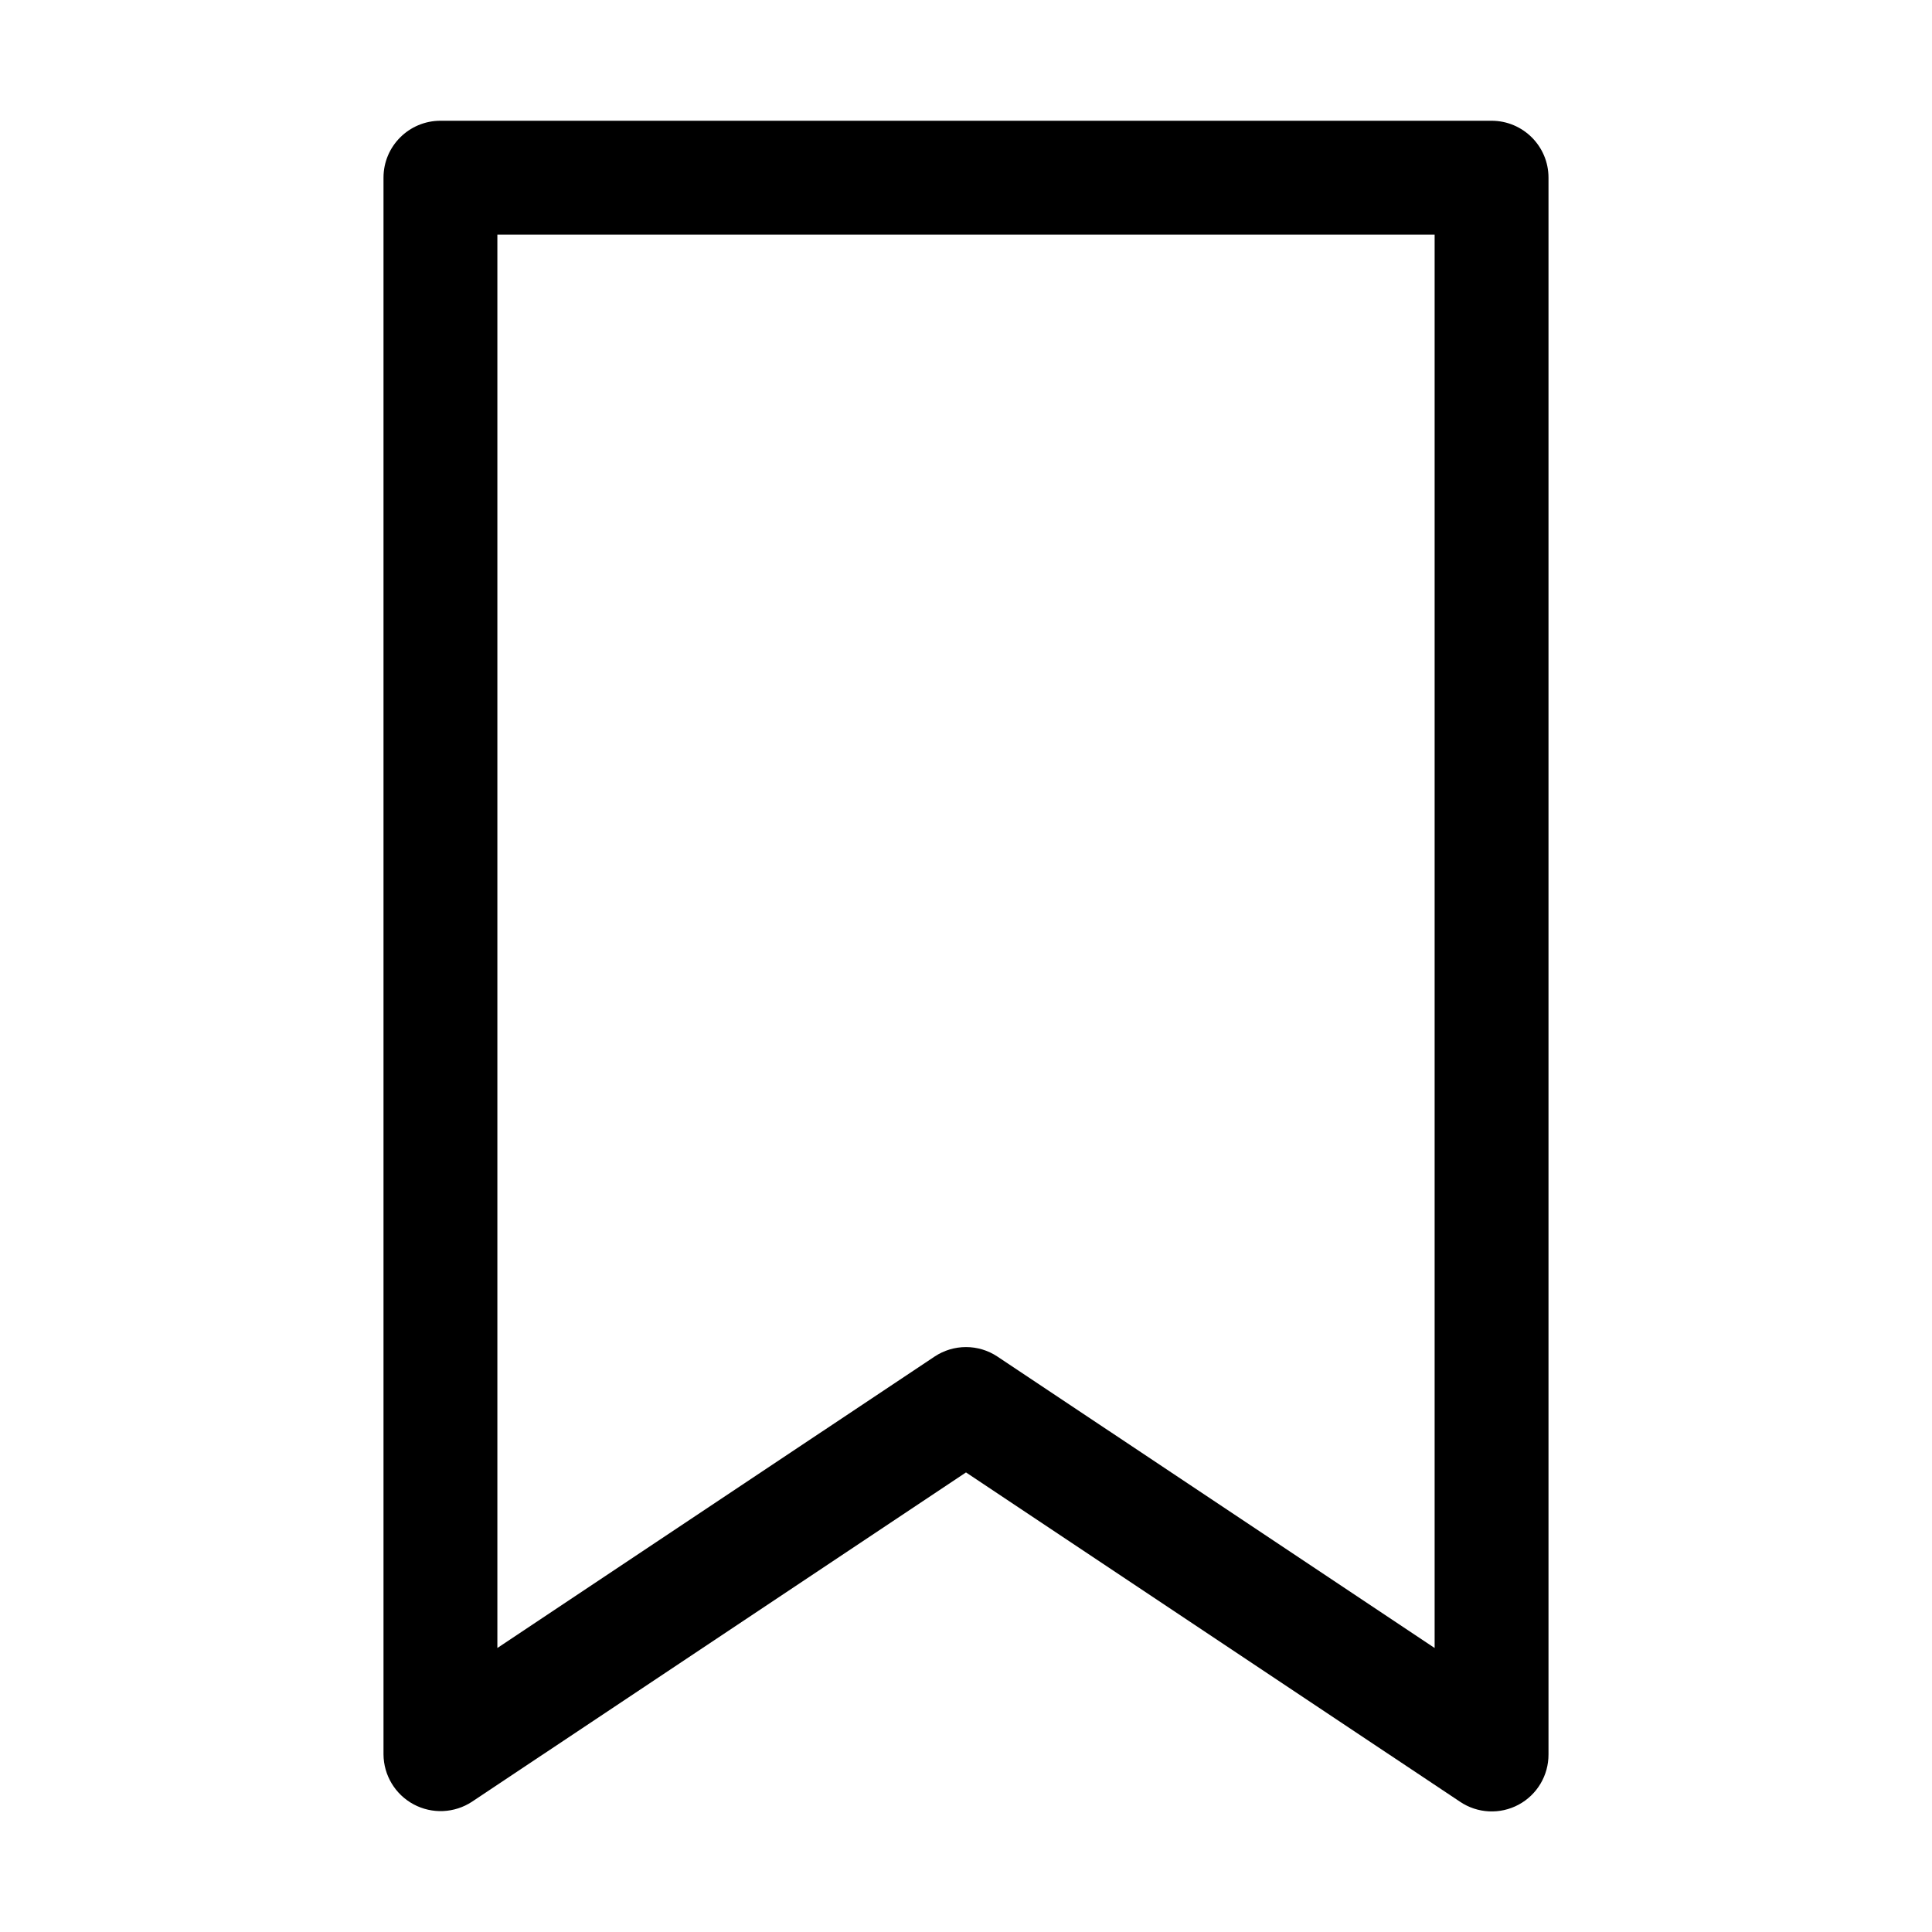
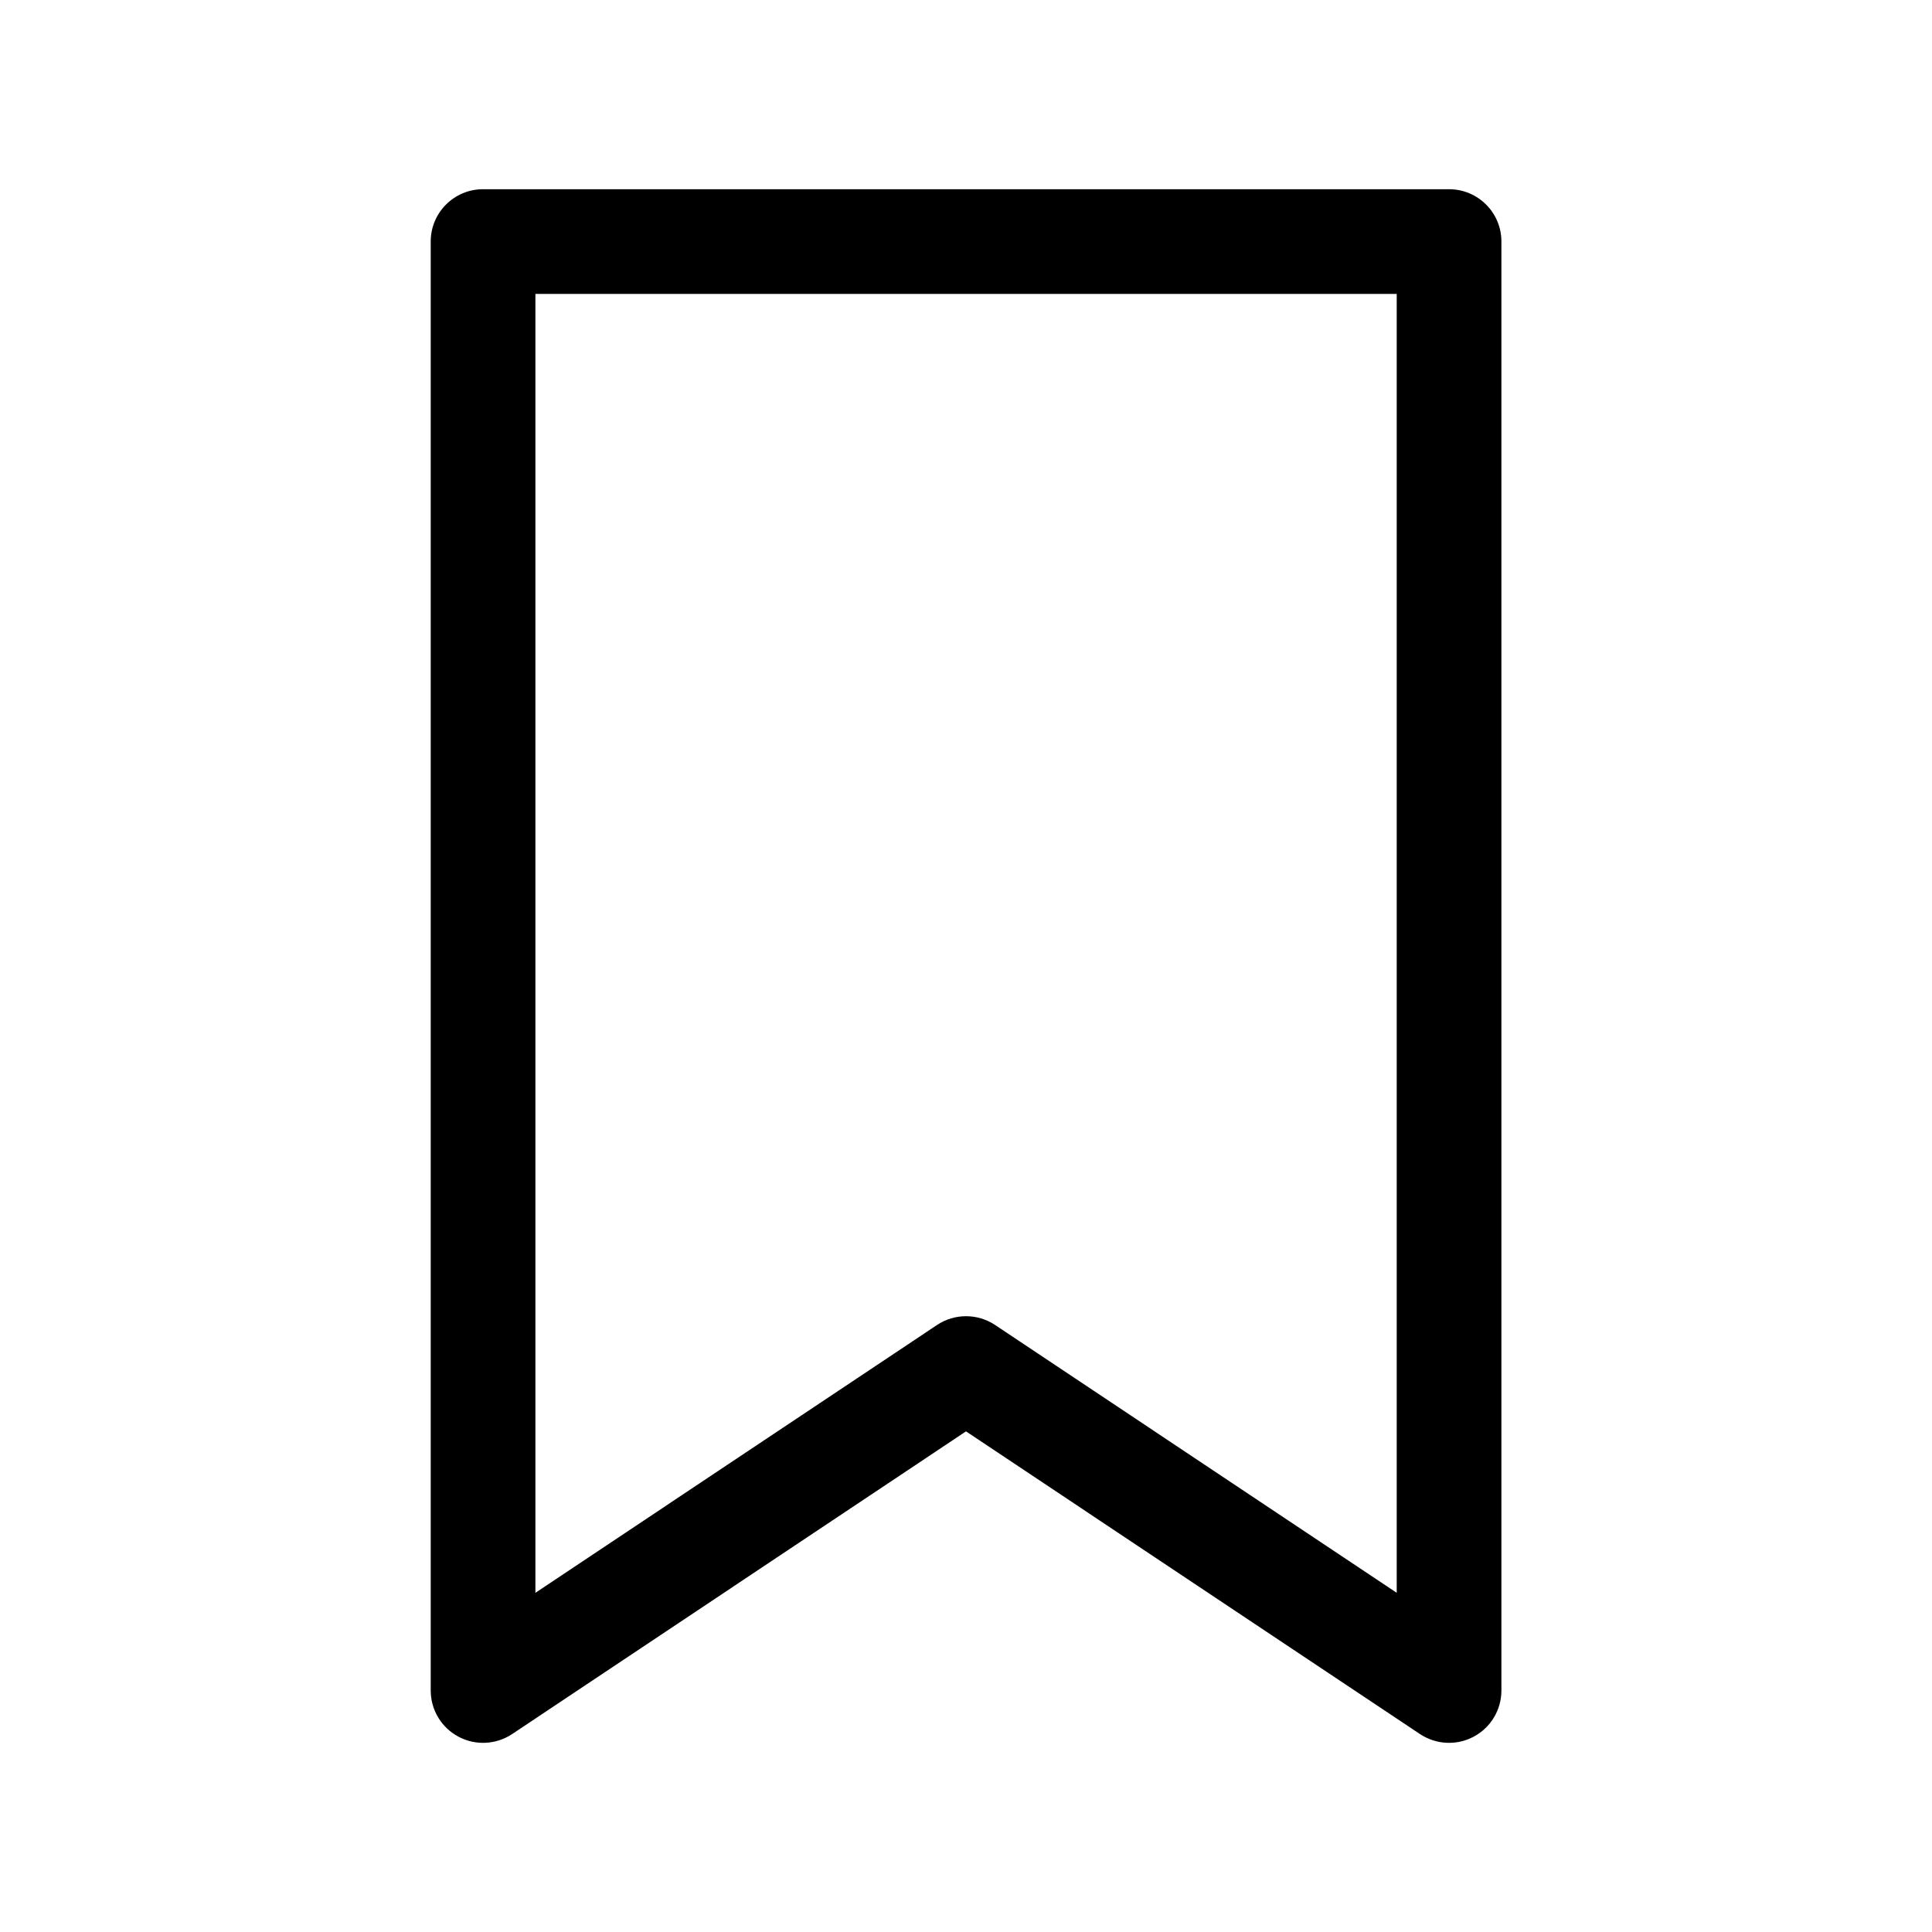
- <svg xmlns="http://www.w3.org/2000/svg" id="strib-bookmark" viewBox="0 0 16 16" fill="currentcolor" class="strib-icon strib-bookmark" width="16" height="16">
-   <path d="M3.176 1.471c0-.26.211-.471.472-.471h8.704c.261 0 .472.211.472.471v13.058a.47.47 0 0 1-.733.392L8 12.194l-4.091 2.727a.473.473 0 0 1-.733-.392zm.943.472v11.705l3.62-2.413a.47.47 0 0 1 .522 0l3.62 2.413V1.943z" />
+ <svg xmlns="http://www.w3.org/2000/svg" width="16" height="16" viewBox="0 0 16 16" fill="none">
+   <path fill-rule="evenodd" clip-rule="evenodd" d="M3.567 2C3.567 1.761 3.761 1.567 4 1.567H12C12.24 1.567 12.434 1.761 12.434 2V14C12.434 14.16 12.346 14.307 12.205 14.382C12.064 14.458 11.893 14.449 11.76 14.361L8 11.854L4.241 14.361C4.108 14.449 3.937 14.458 3.796 14.382C3.655 14.307 3.567 14.16 3.567 14V2ZM4.434 2.434V13.191L7.76 10.973C7.905 10.876 8.095 10.876 8.241 10.973L11.567 13.191V2.434H4.434Z" fill="currentcolor" />
</svg>
